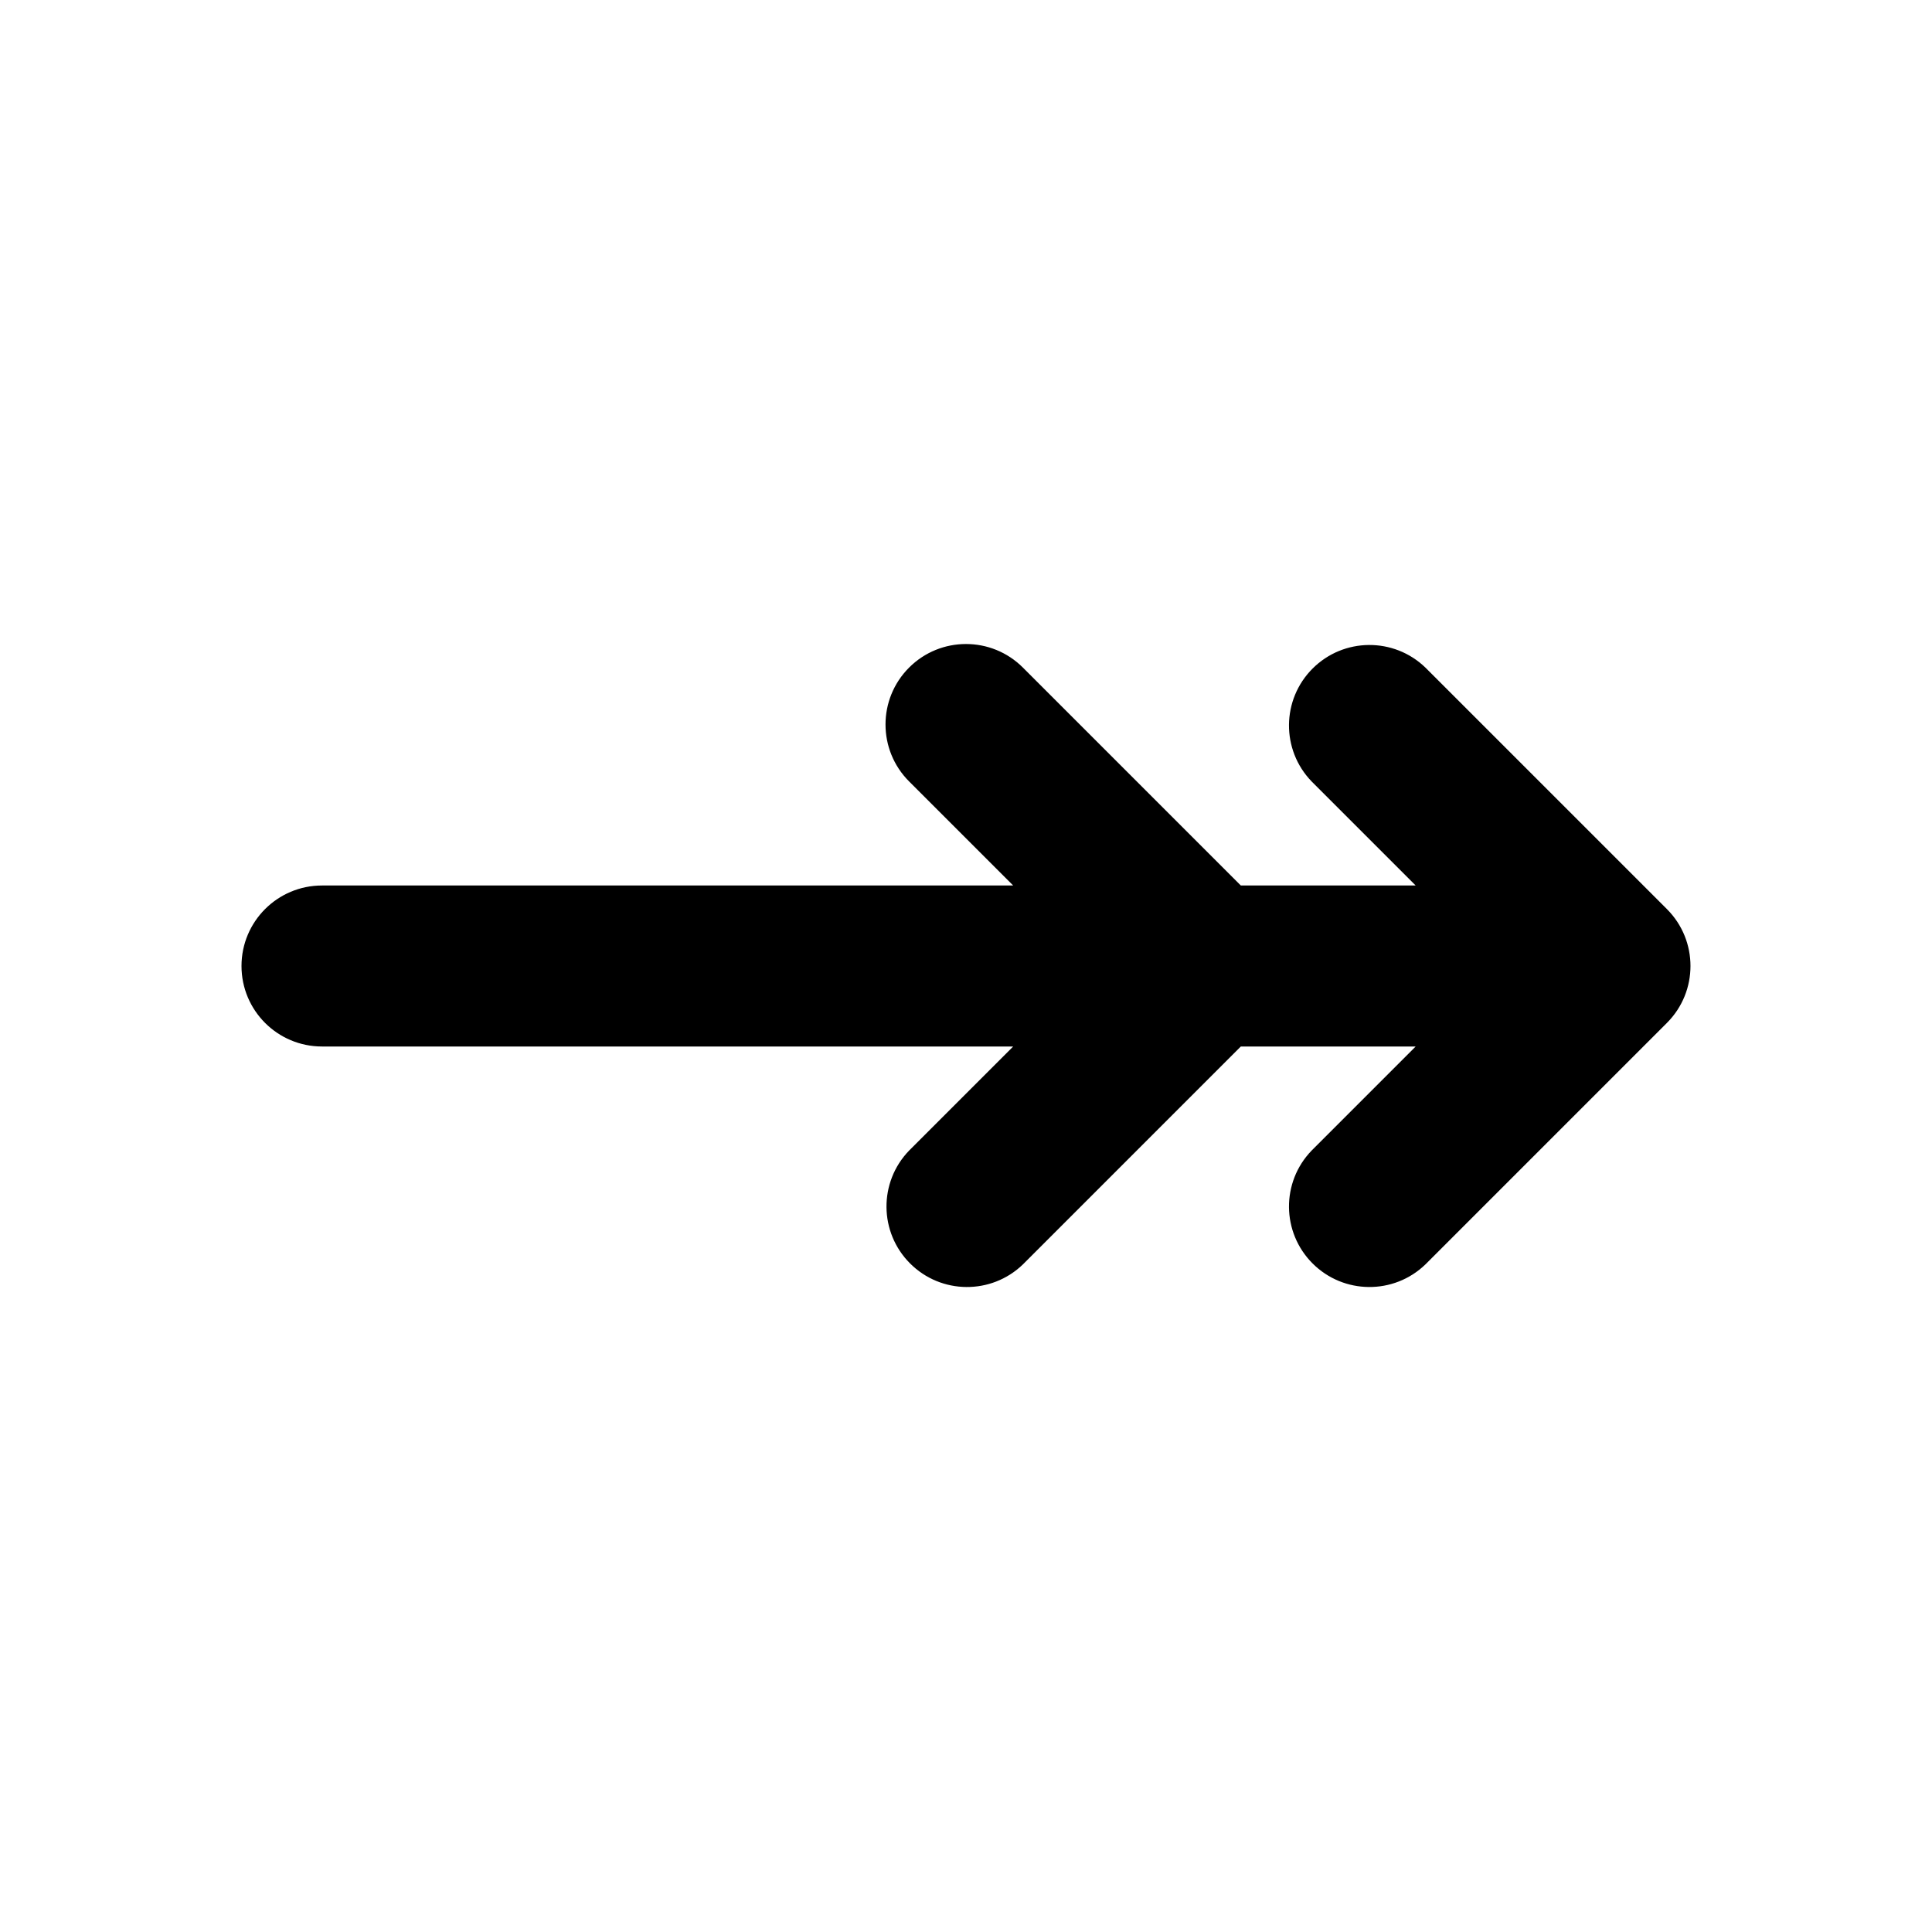
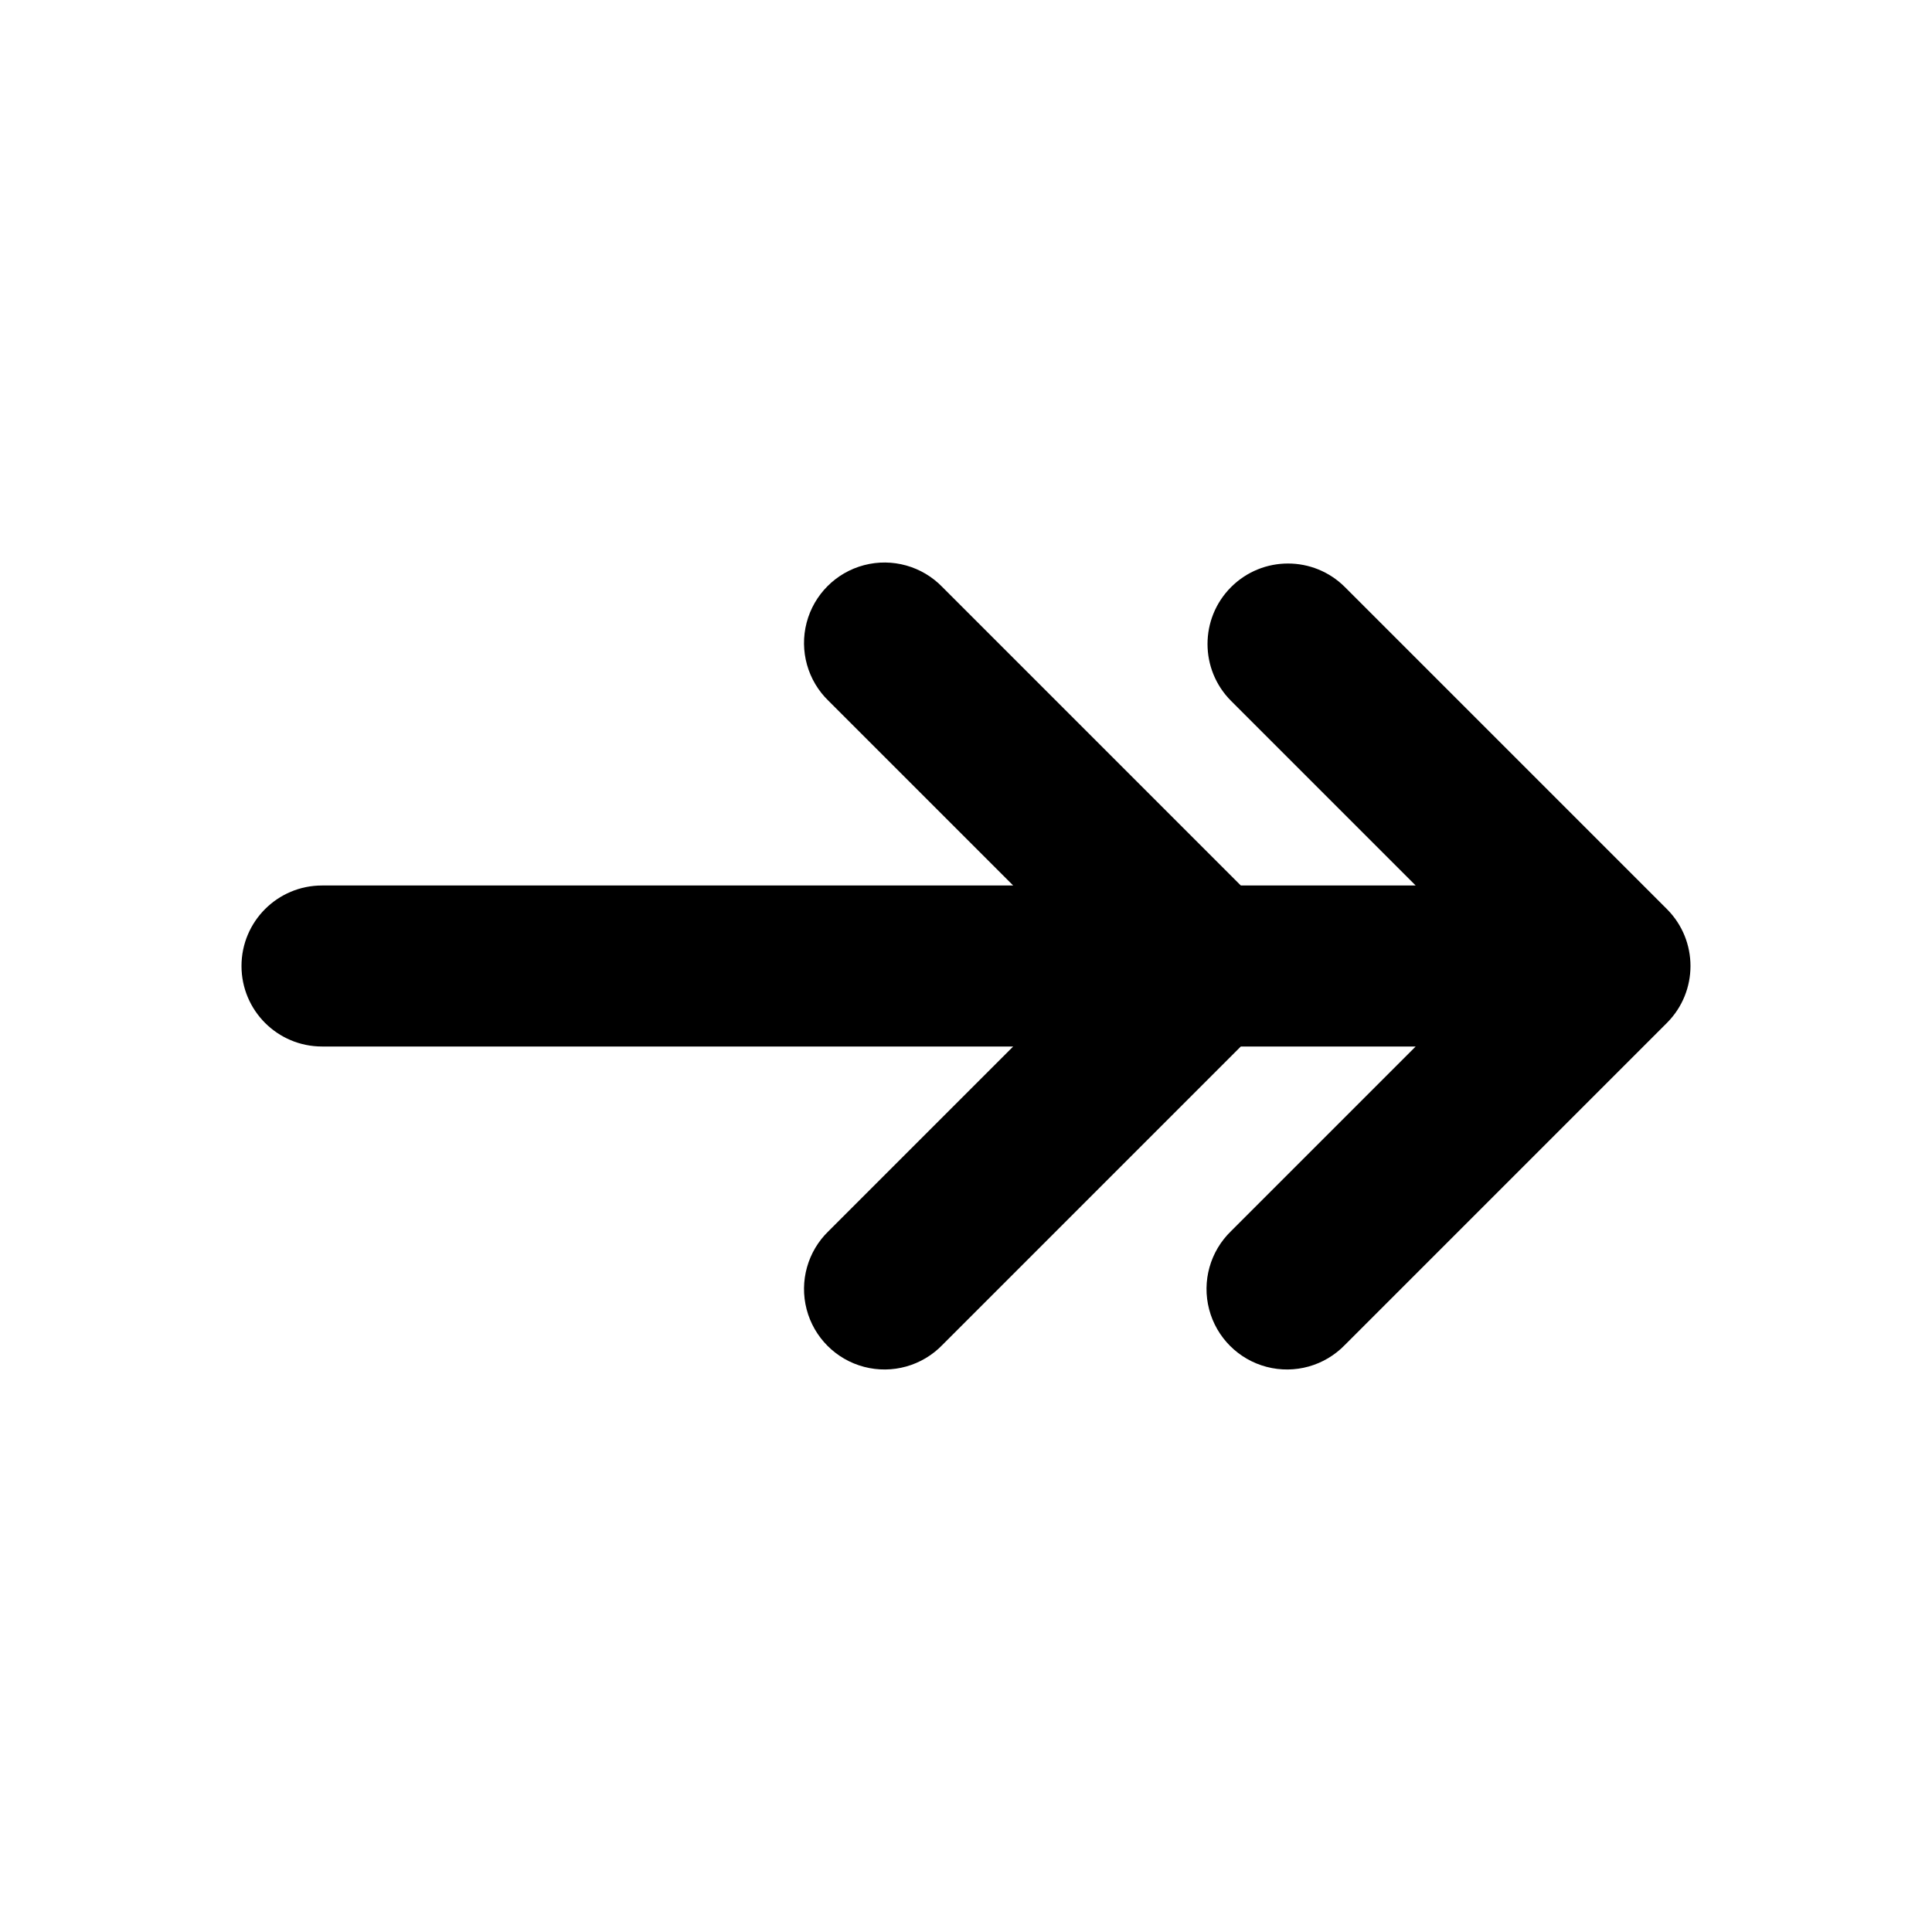
<svg xmlns="http://www.w3.org/2000/svg" width="24" height="24" fill="none" viewBox="0 0 24 24">
-   <path fill="#000" fill-rule="evenodd" d="M11.293 8.293a1 1 0 0 1 1.414 0L15.414 11h2.172l-1.293-1.293a1 1 0 0 1 1.414-1.414l3 3a1 1 0 0 1 0 1.414l-3 3a1 1 0 0 1-1.414-1.414L17.586 13h-2.172l-2.707 2.707a1 1 0 0 1-1.414-1.414L12.586 13H4a1 1 0 1 1 0-2h8.586l-1.293-1.293a1 1 0 0 1 0-1.414" clip-rule="evenodd" />
+   <path fill="#000" d="M15.293 7.293a1 1 0 0 1 1.414 0l4 4a1 1 0 0 1 0 1.414l-4 4a1 1 0 1 1-1.414-1.414L17.586 13h-2.172l-3.707 3.707a1 1 0 1 1-1.414-1.414L12.586 13H4a1 1 0 1 1 0-2h8.586l-2.293-2.293a1 1 0 1 1 1.414-1.414L15.414 11h2.172l-2.293-2.293a1 1 0 0 1 0-1.414" />
</svg>
